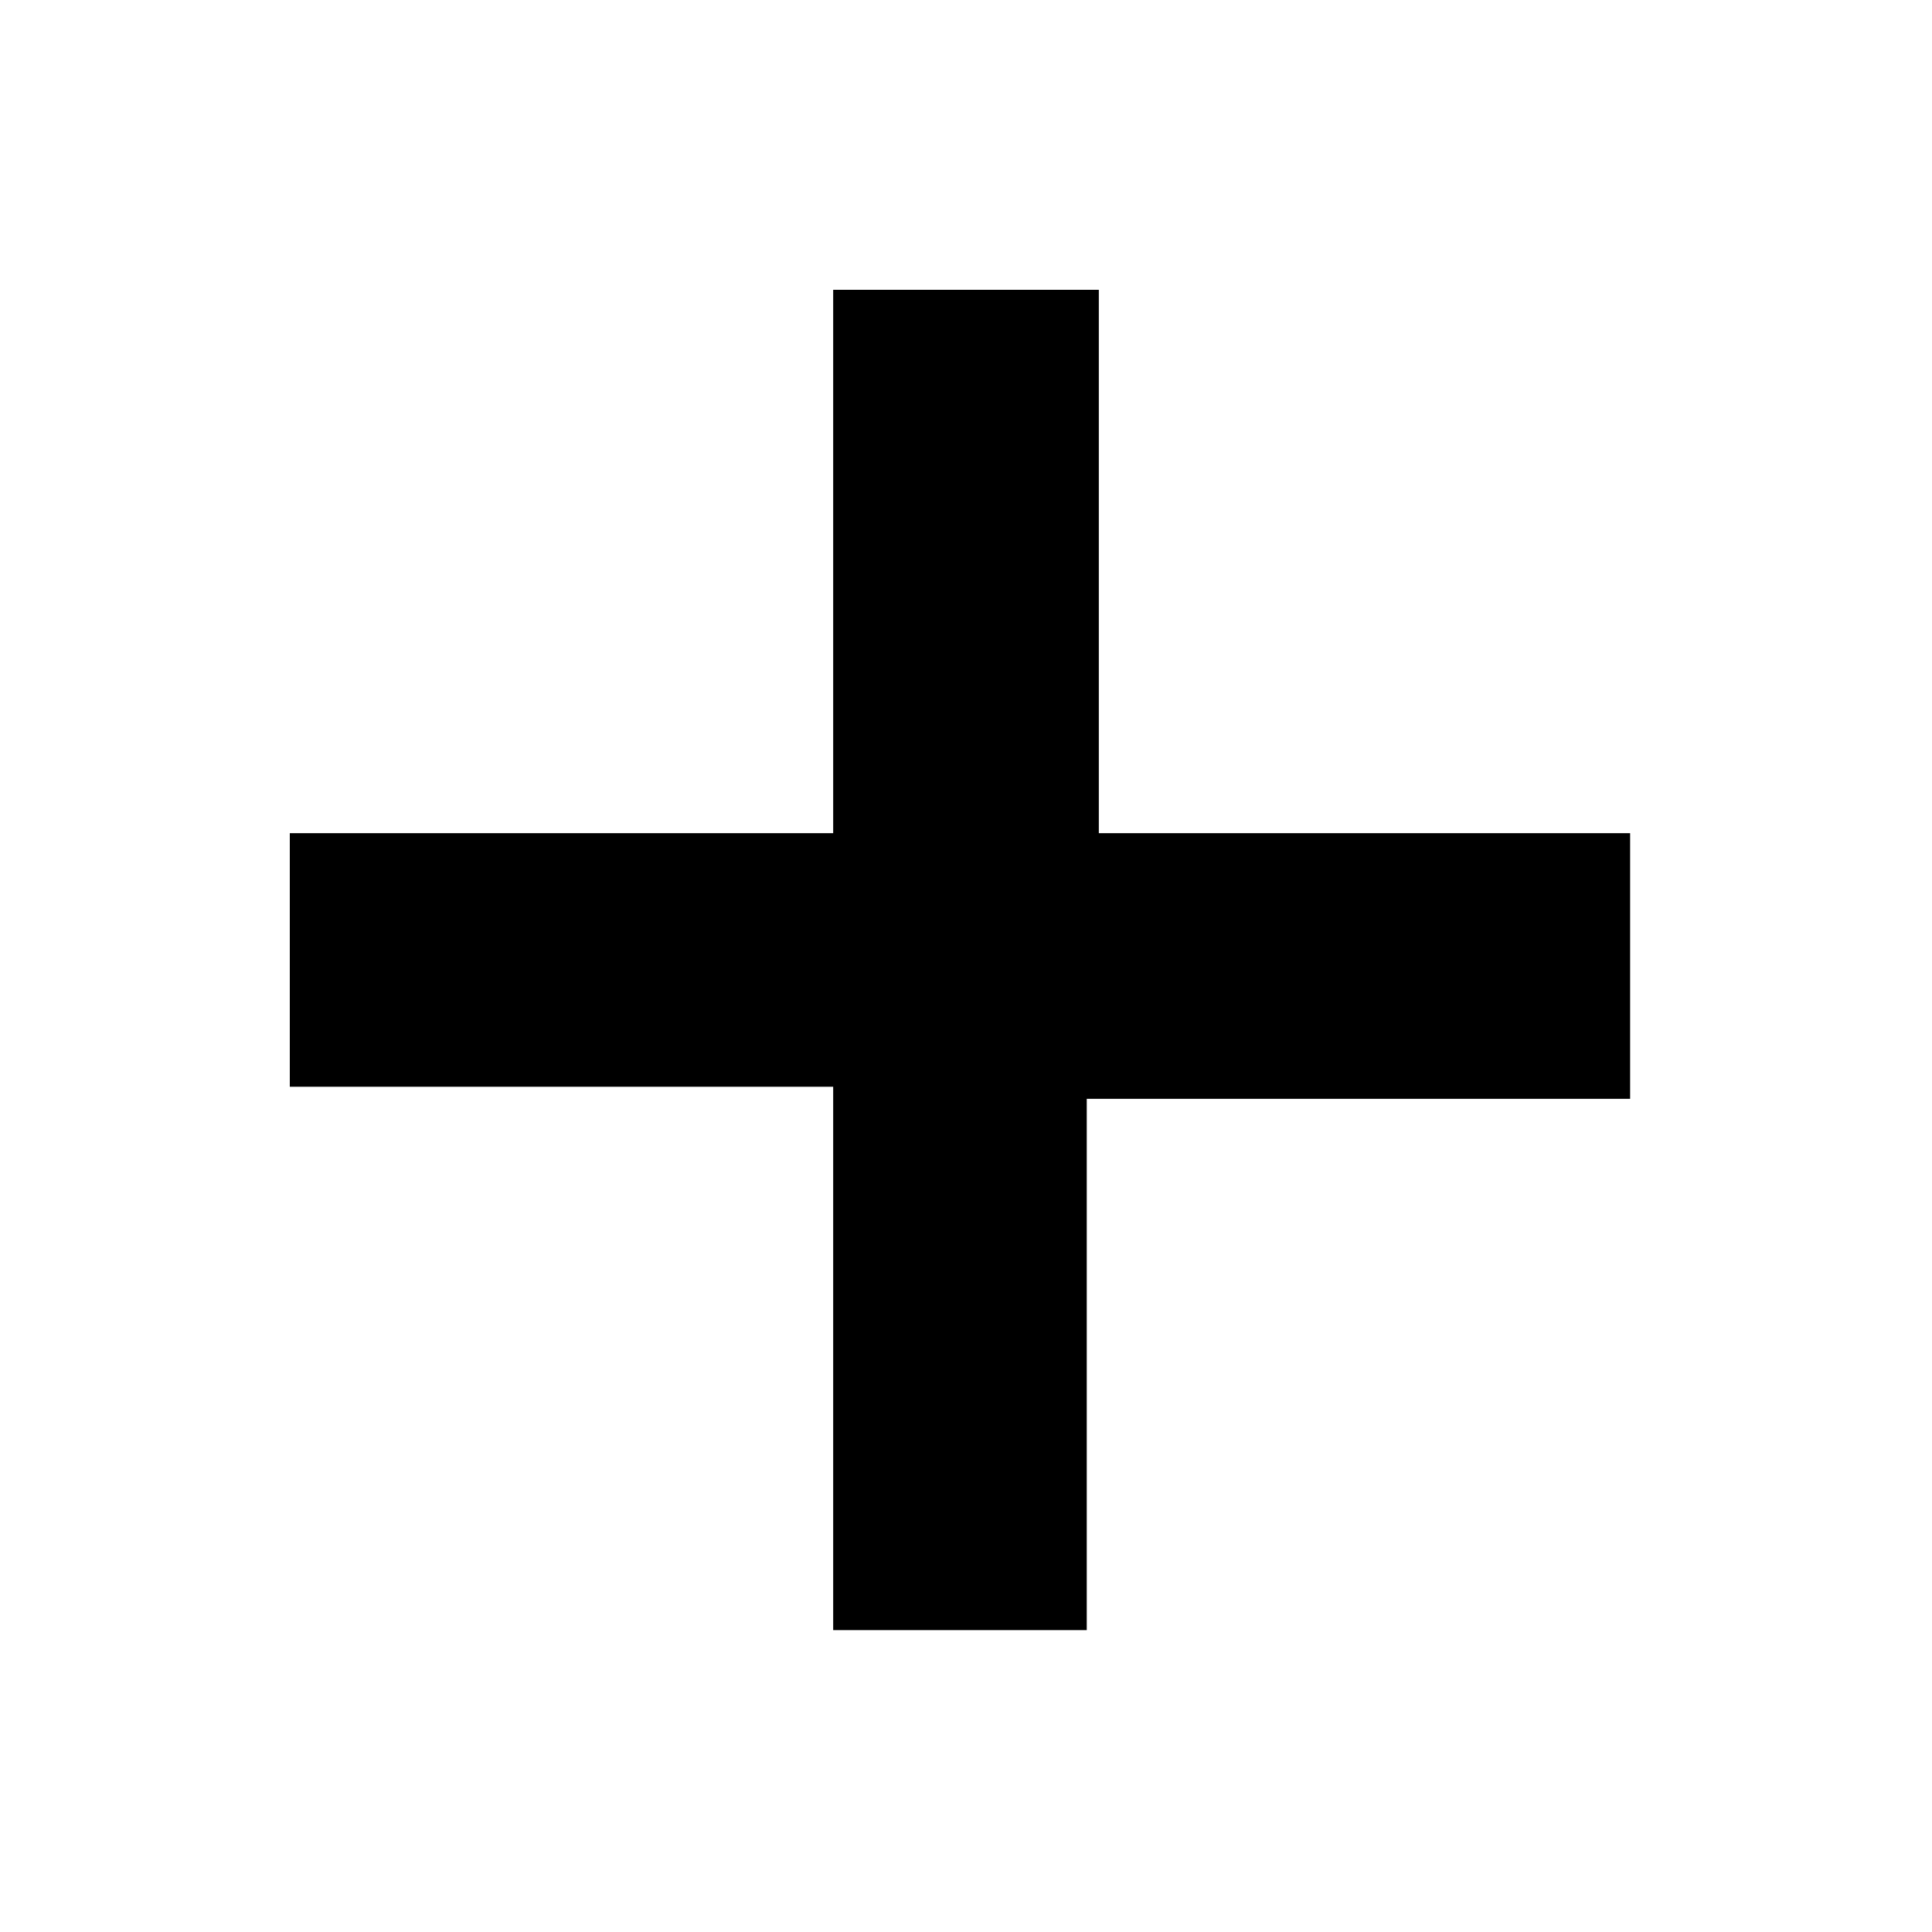
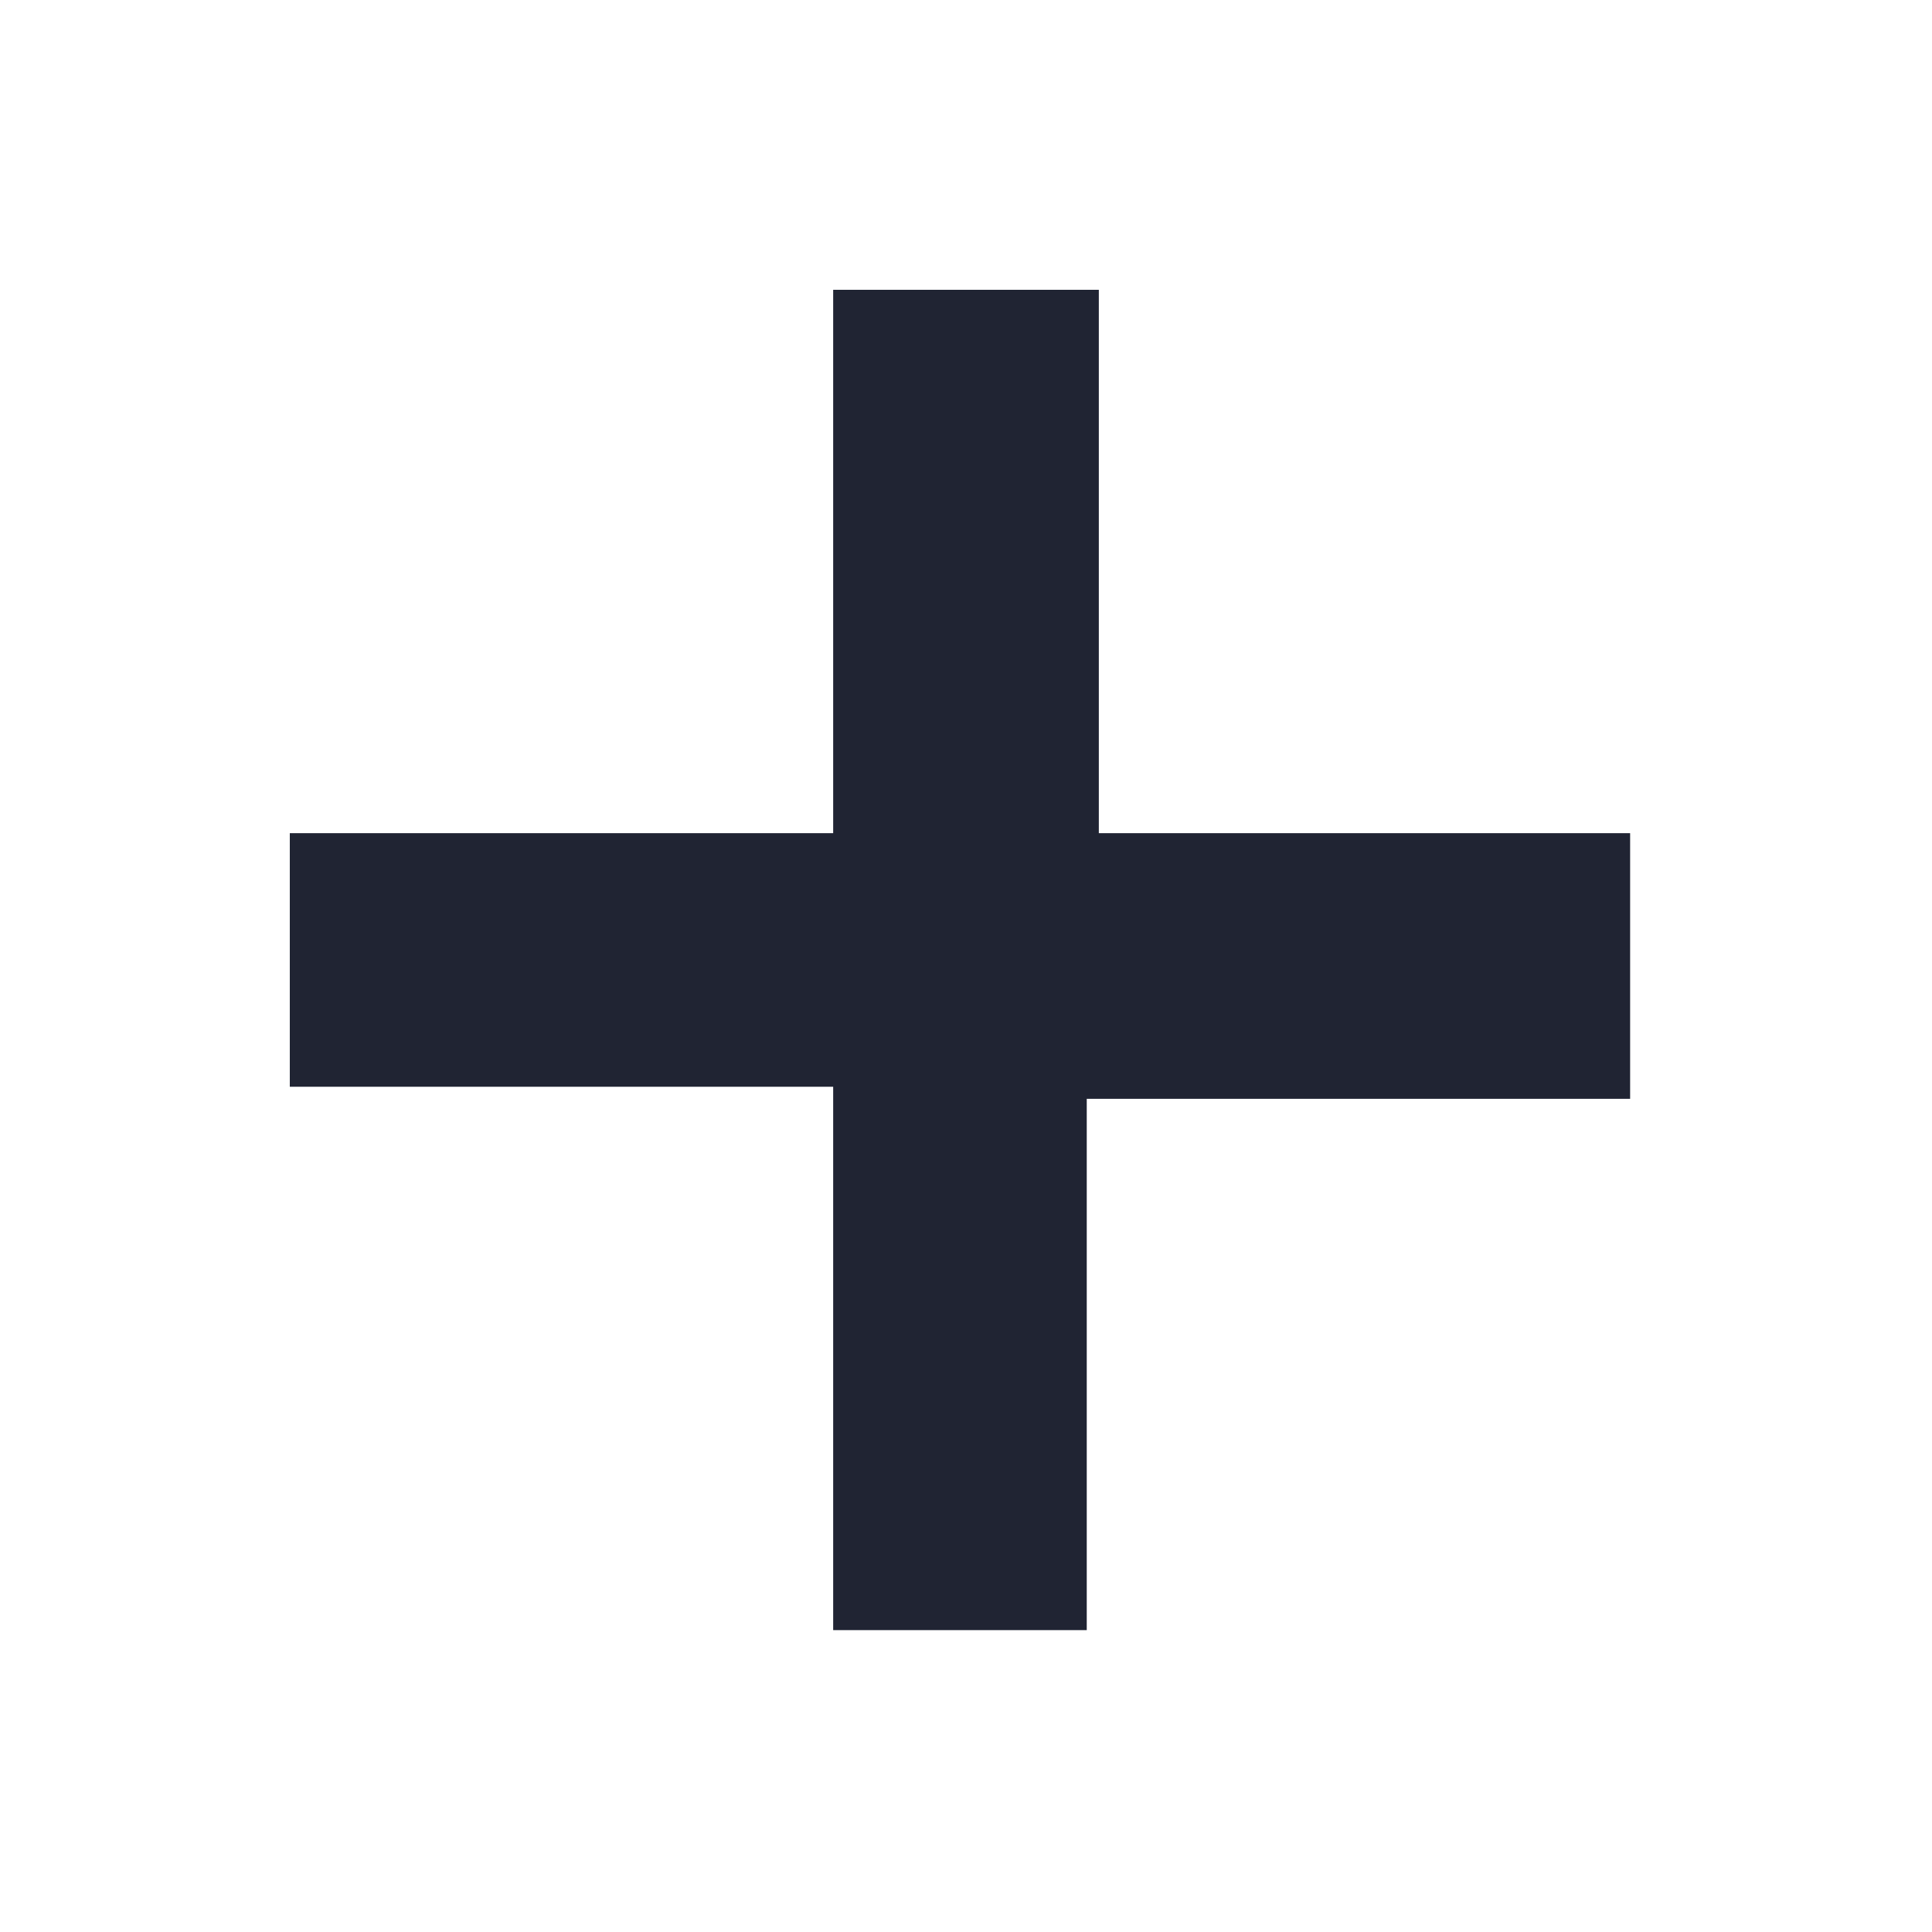
<svg xmlns="http://www.w3.org/2000/svg" version="1.1" id="Layer_1" x="0px" y="0px" viewBox="0 0 16 16" style="enable-background:new 0 0 16 16;" xml:space="preserve">
  <style type="text/css">
- 	.st0{fill-rule:evenodd;clip-rule:evenodd;}
+ 	.st0{fill-rule:evenodd;clip-rule:evenodd;fill:#202433;}
</style>
-   <path class="st0" d="M6.9,6.9H2.4v2.1h4.5l0,4.5h2.1V9.1h4.5V6.9H9.1V2.4H6.9L6.9,6.9z" />
+   <path class="st0" d="M6.9,6.9H2.4V9h4.5v4.5H9V9.1h4.5V6.9H9.1V2.4H6.9V6.9z" />
</svg>
